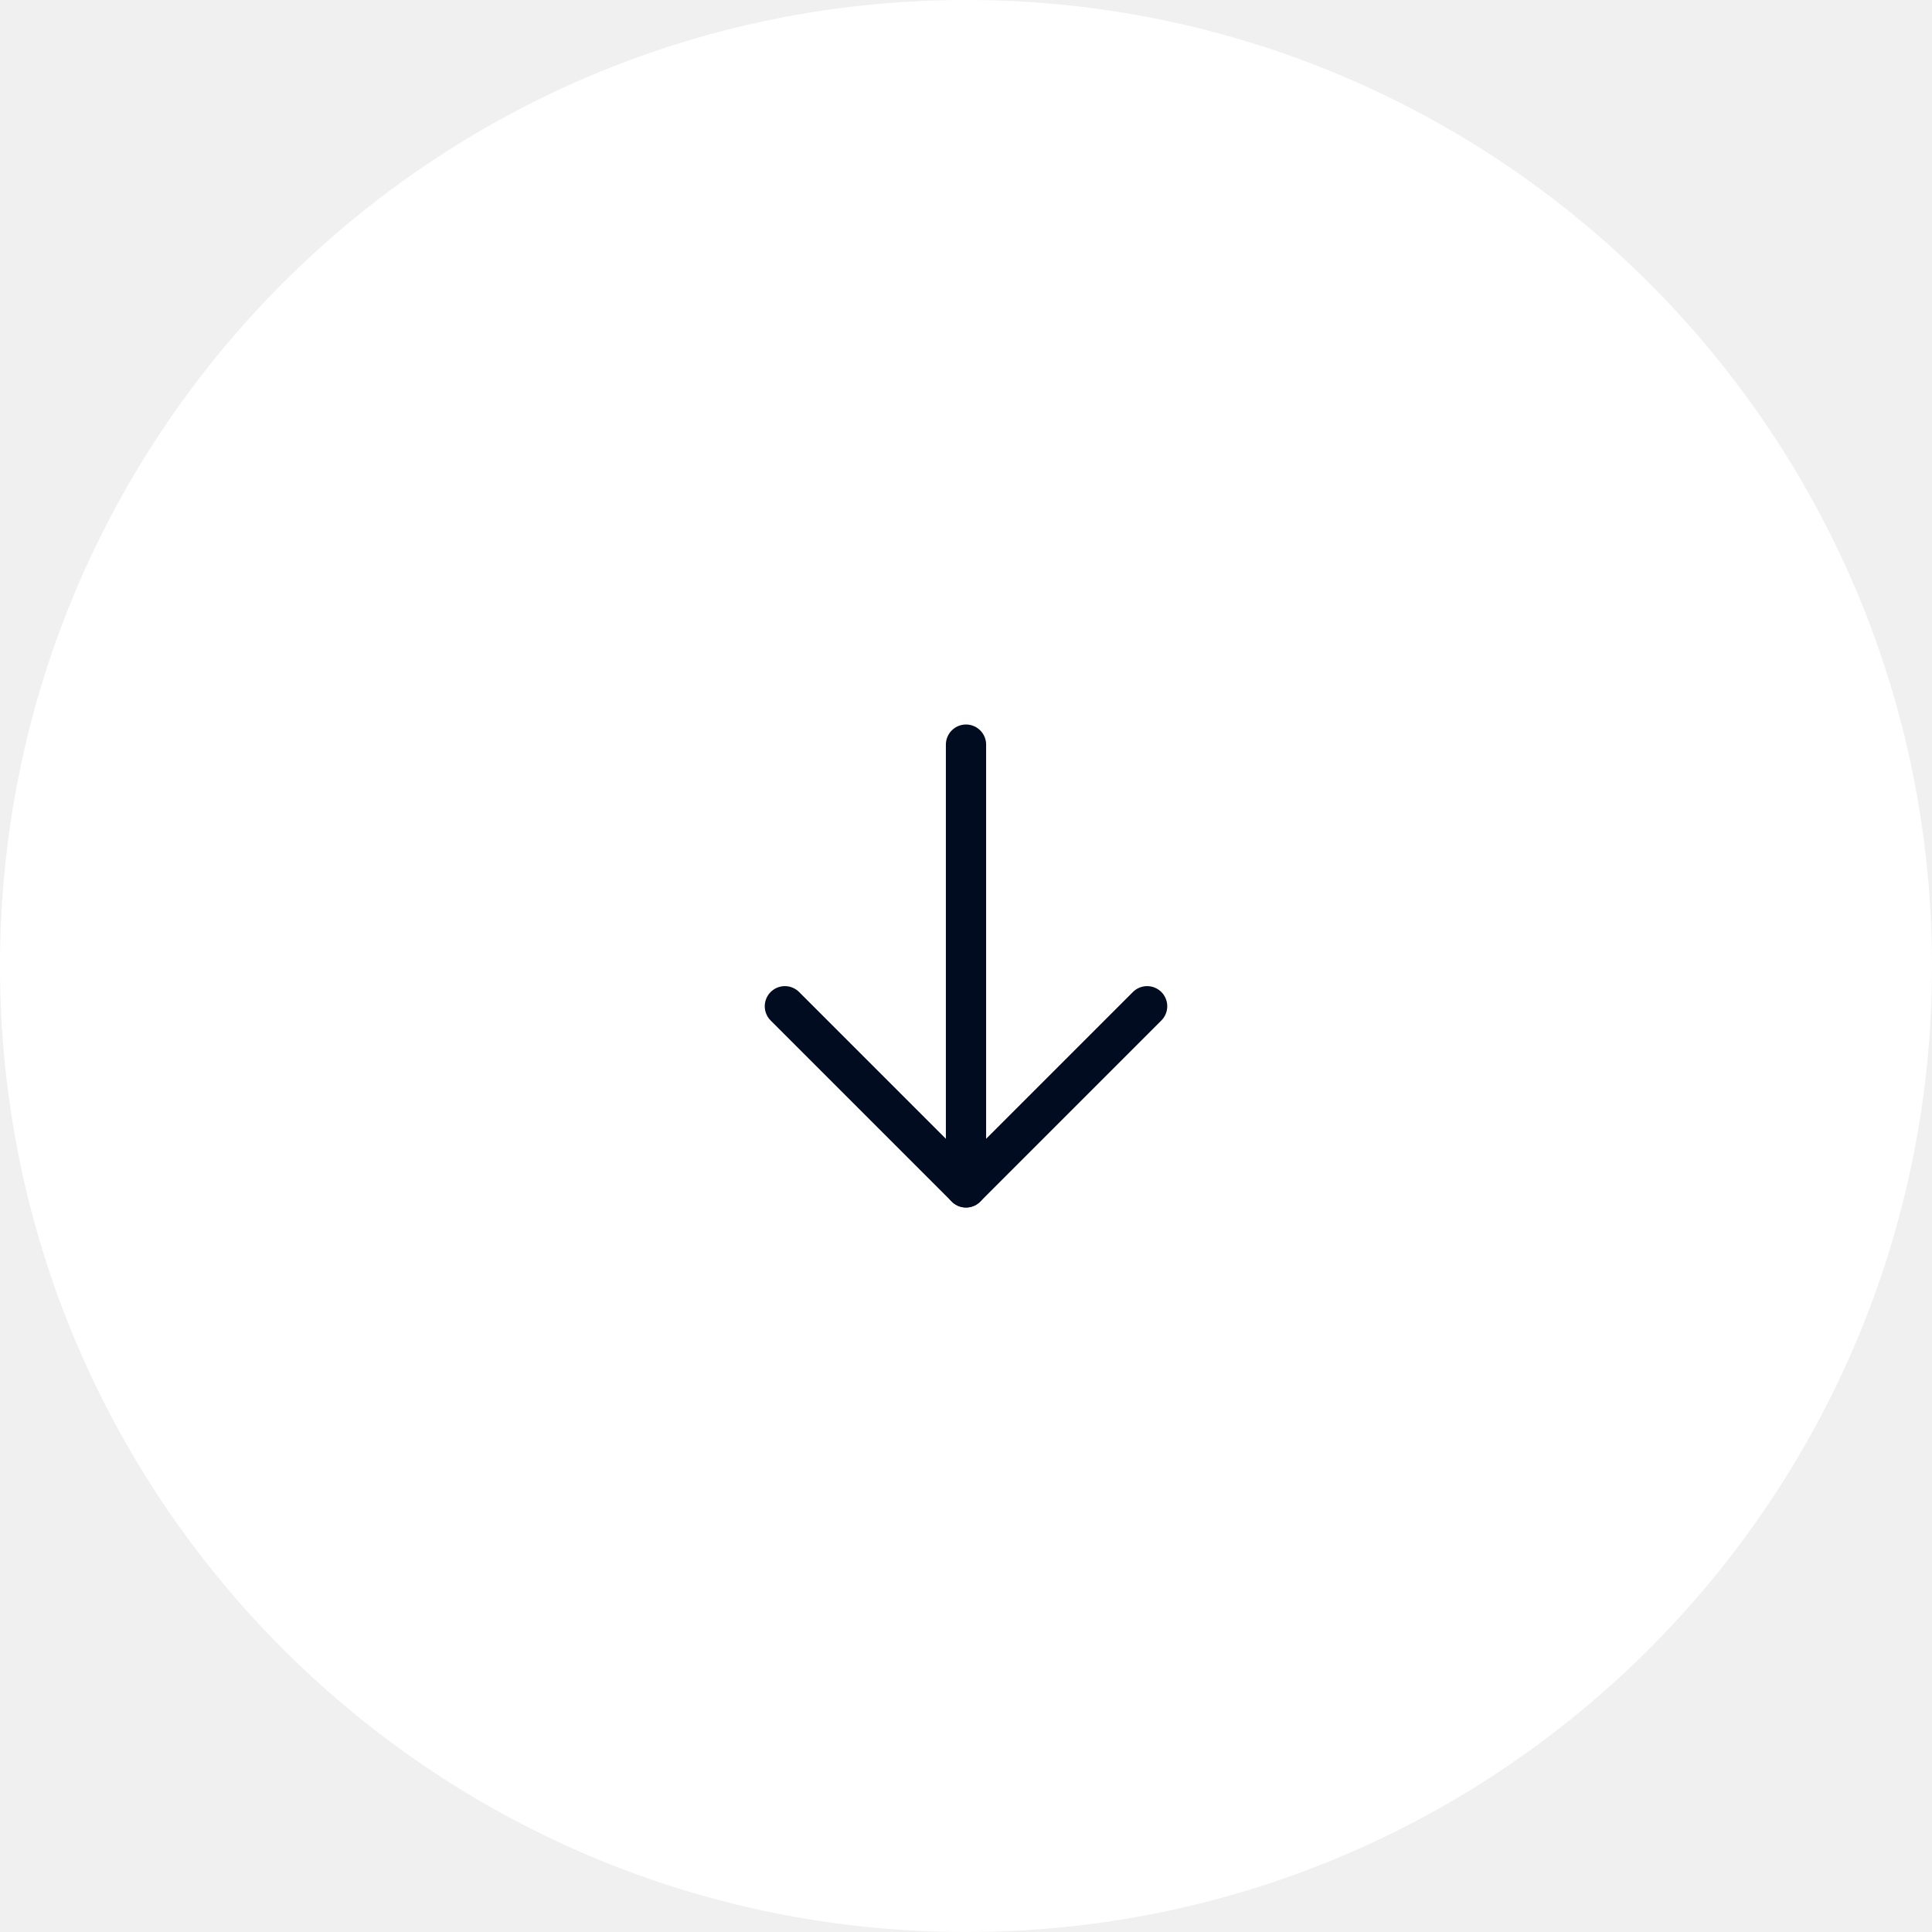
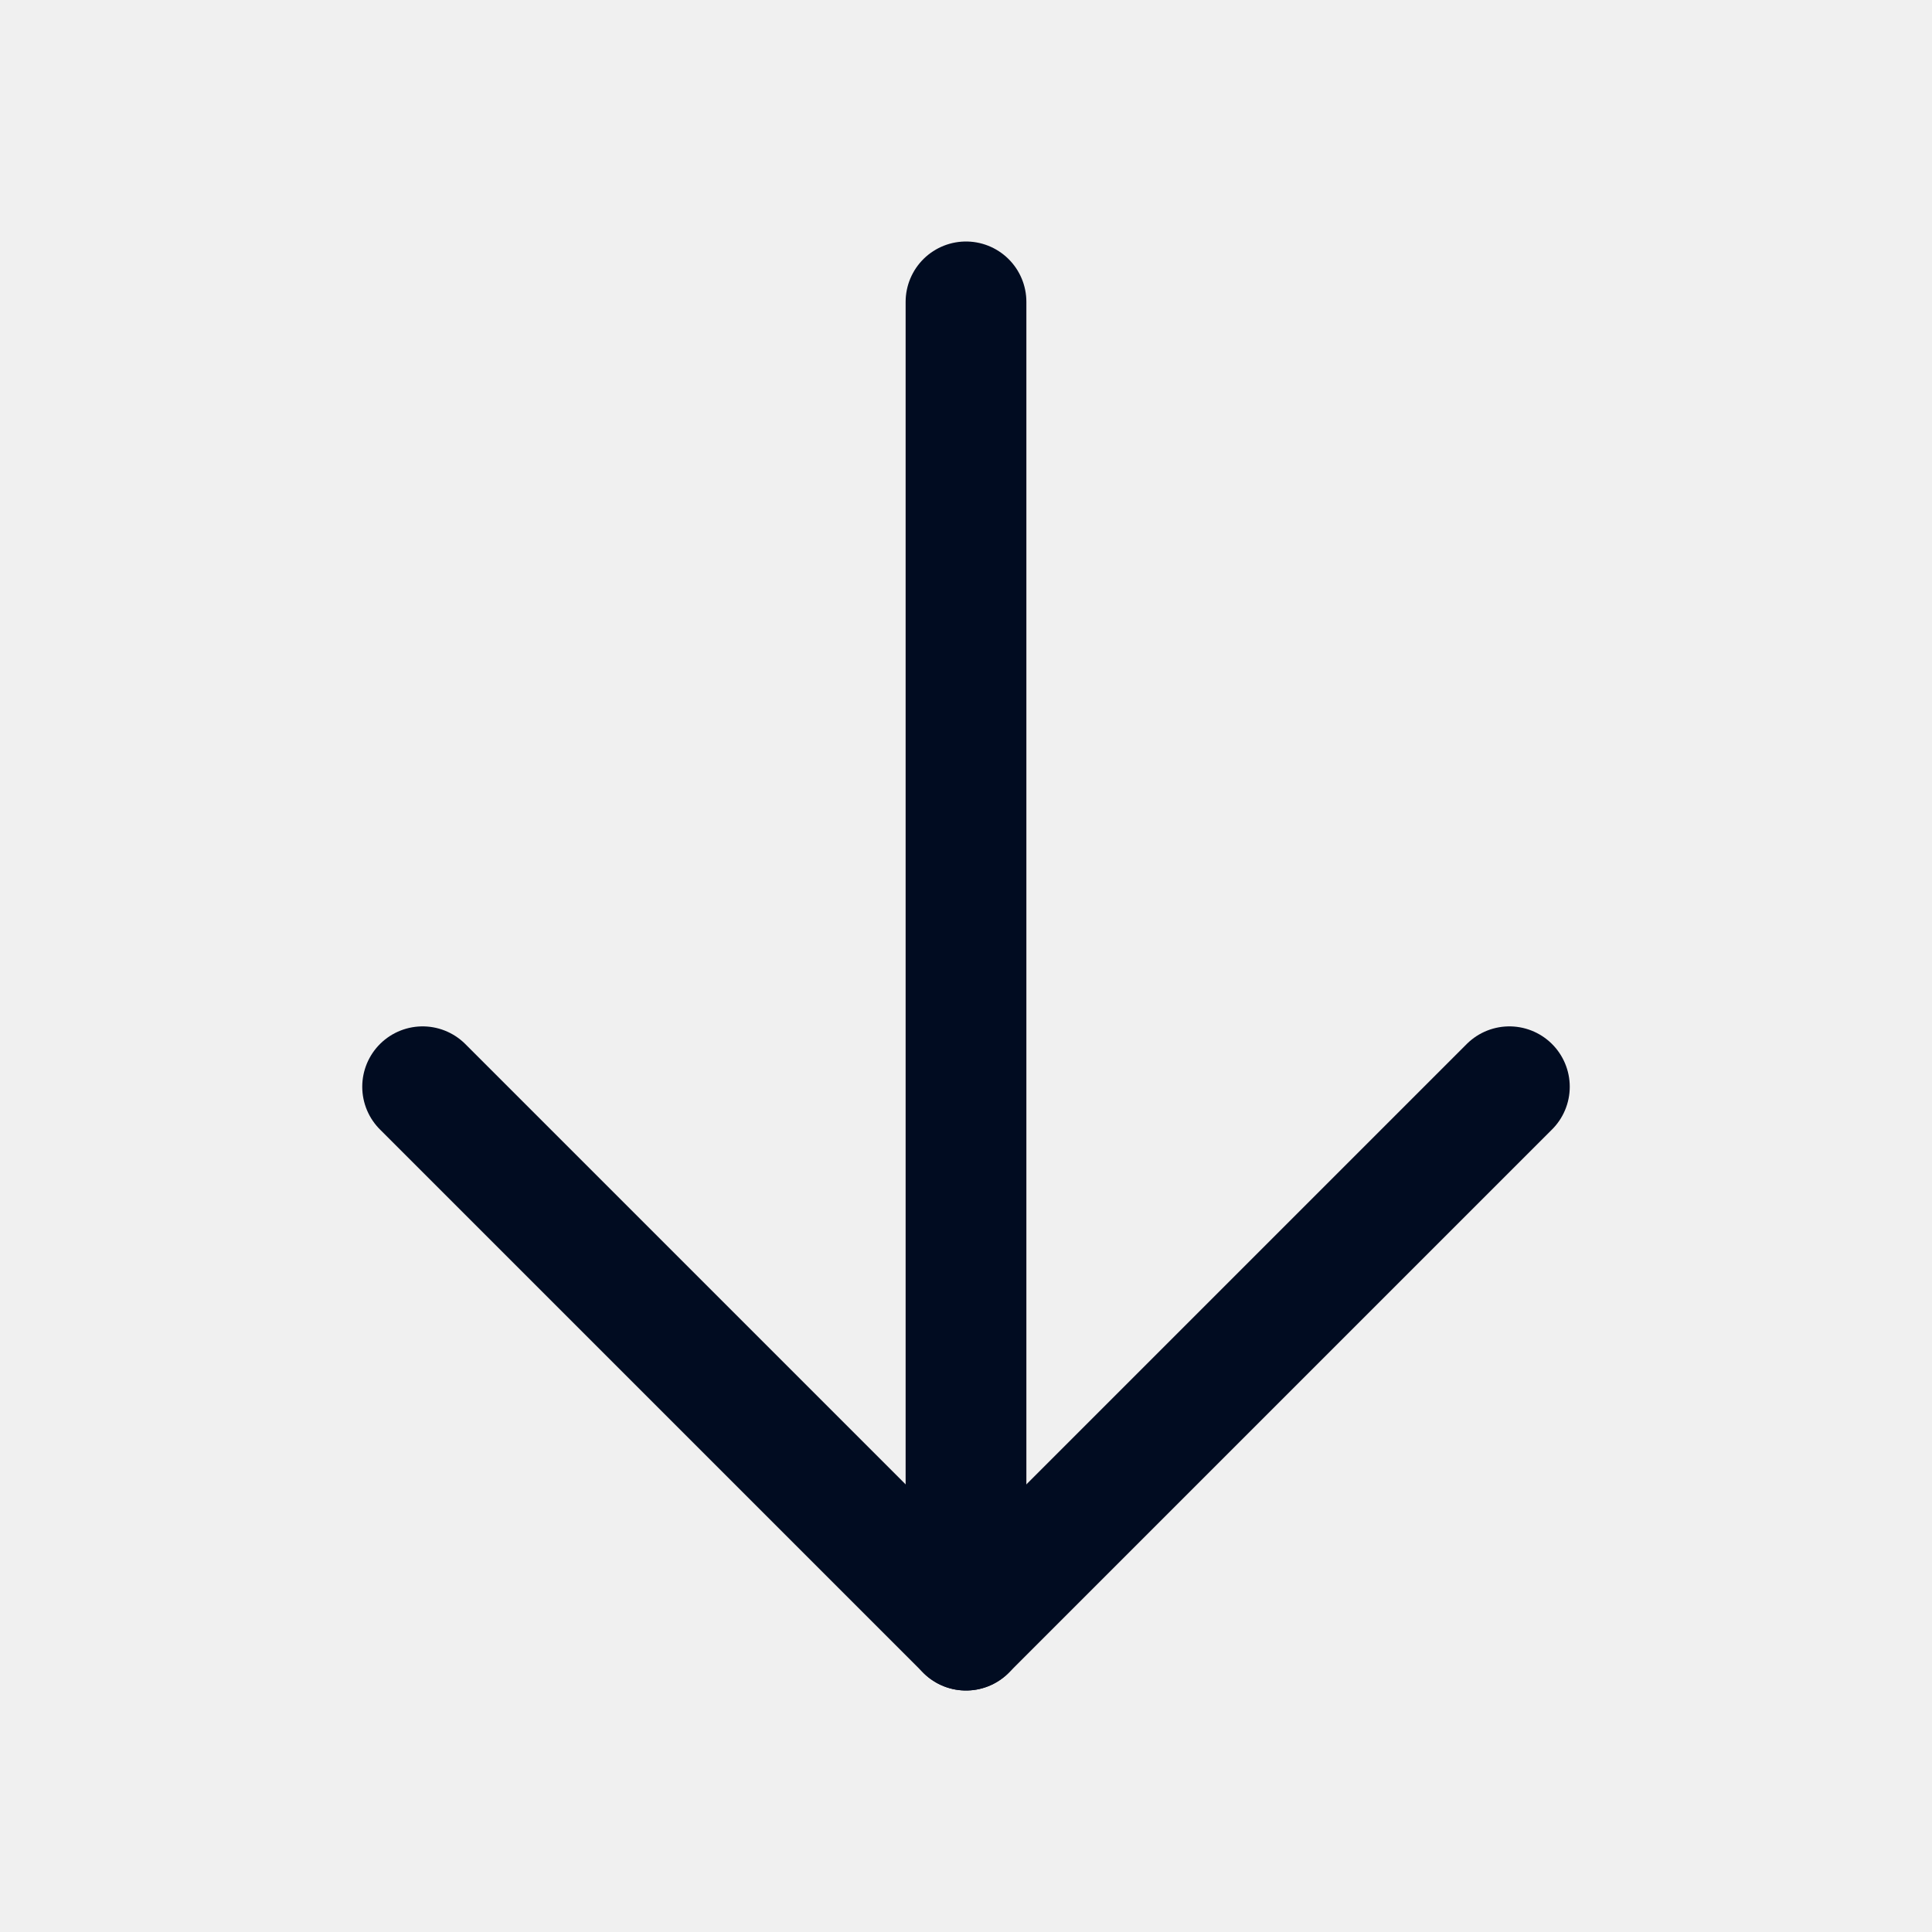
- <svg xmlns="http://www.w3.org/2000/svg" width="48" height="48" viewBox="0 0 48 48" fill="none">
-   <rect width="48" height="48" rx="24" fill="white" />
-   <path d="M24 18.5V29.5" stroke="#010C21" stroke-linecap="round" stroke-linejoin="round" />
-   <path d="M19.5 25L24 29.5L28.5 25" stroke="#010C21" stroke-linecap="round" stroke-linejoin="round" />
+ <svg xmlns="http://www.w3.org/2000/svg" width="16" height="16" viewBox="0 0 16 16" fill="none">
+   <path d="M8 2.5V13.5" stroke="#010C21" stroke-linecap="round" stroke-linejoin="round" />
+   <path d="M3.5 9L8 13.5L12.5 9" stroke="#010C21" stroke-linecap="round" stroke-linejoin="round" />
</svg>
